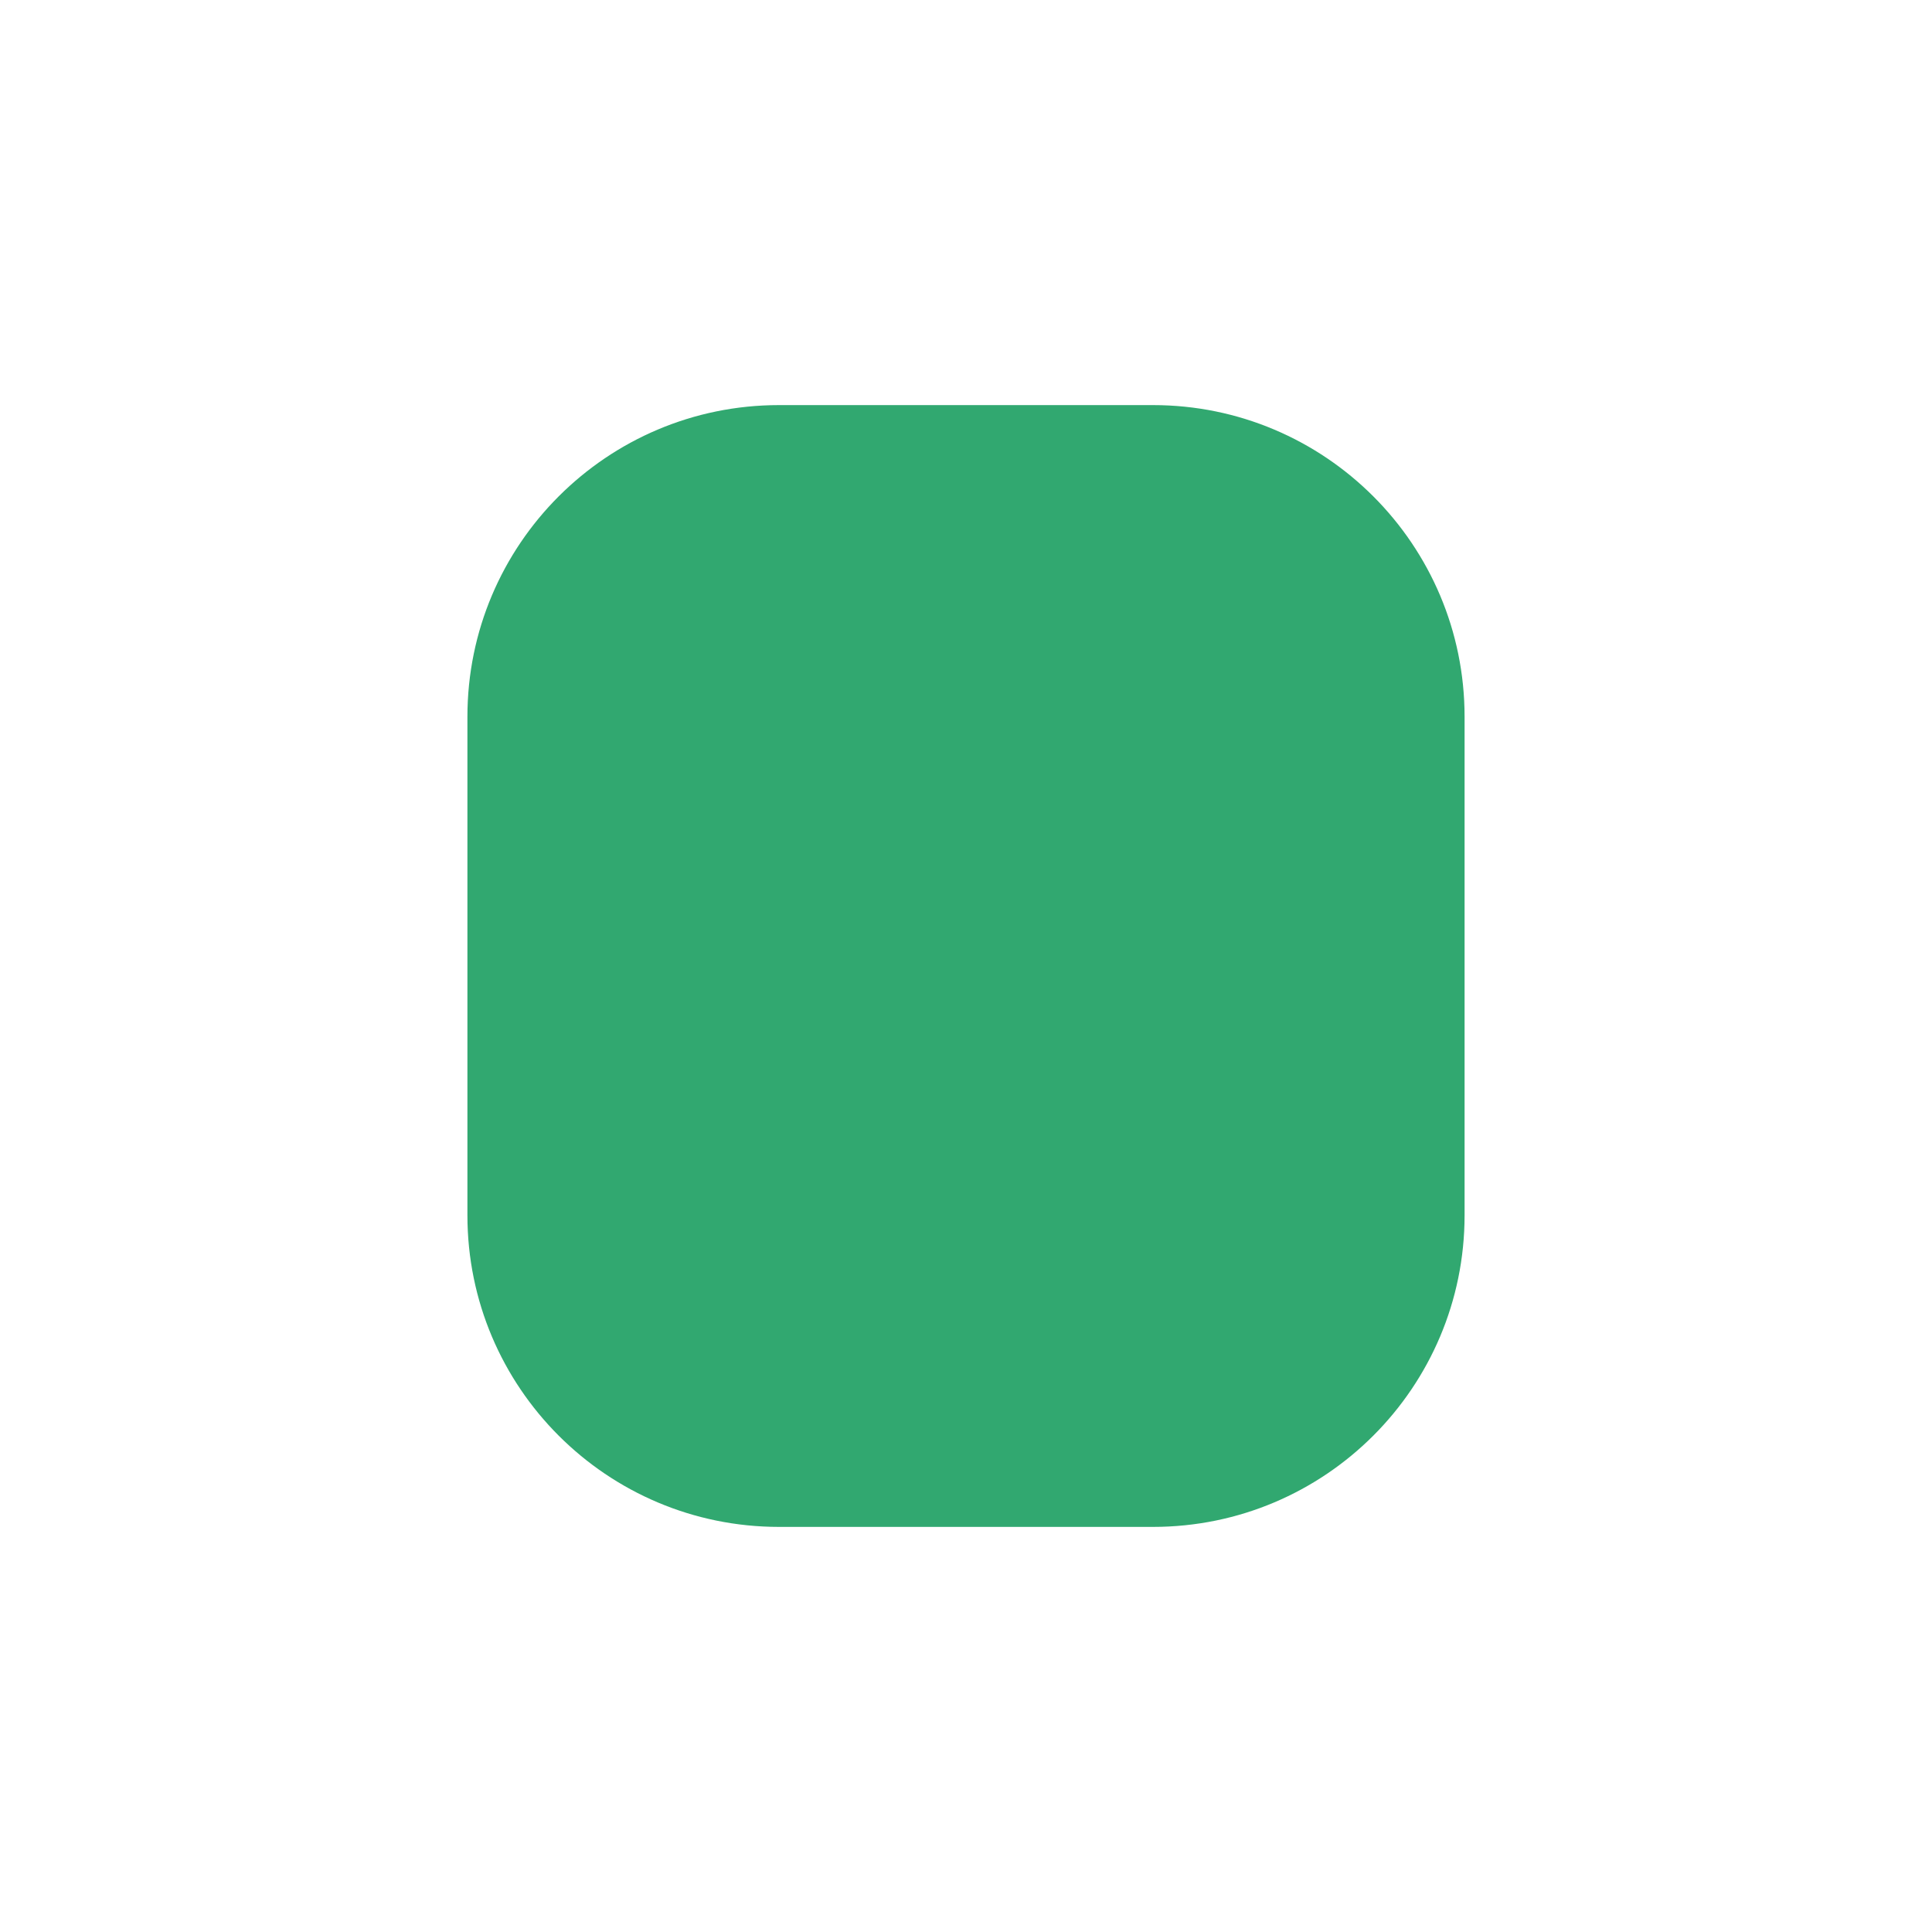
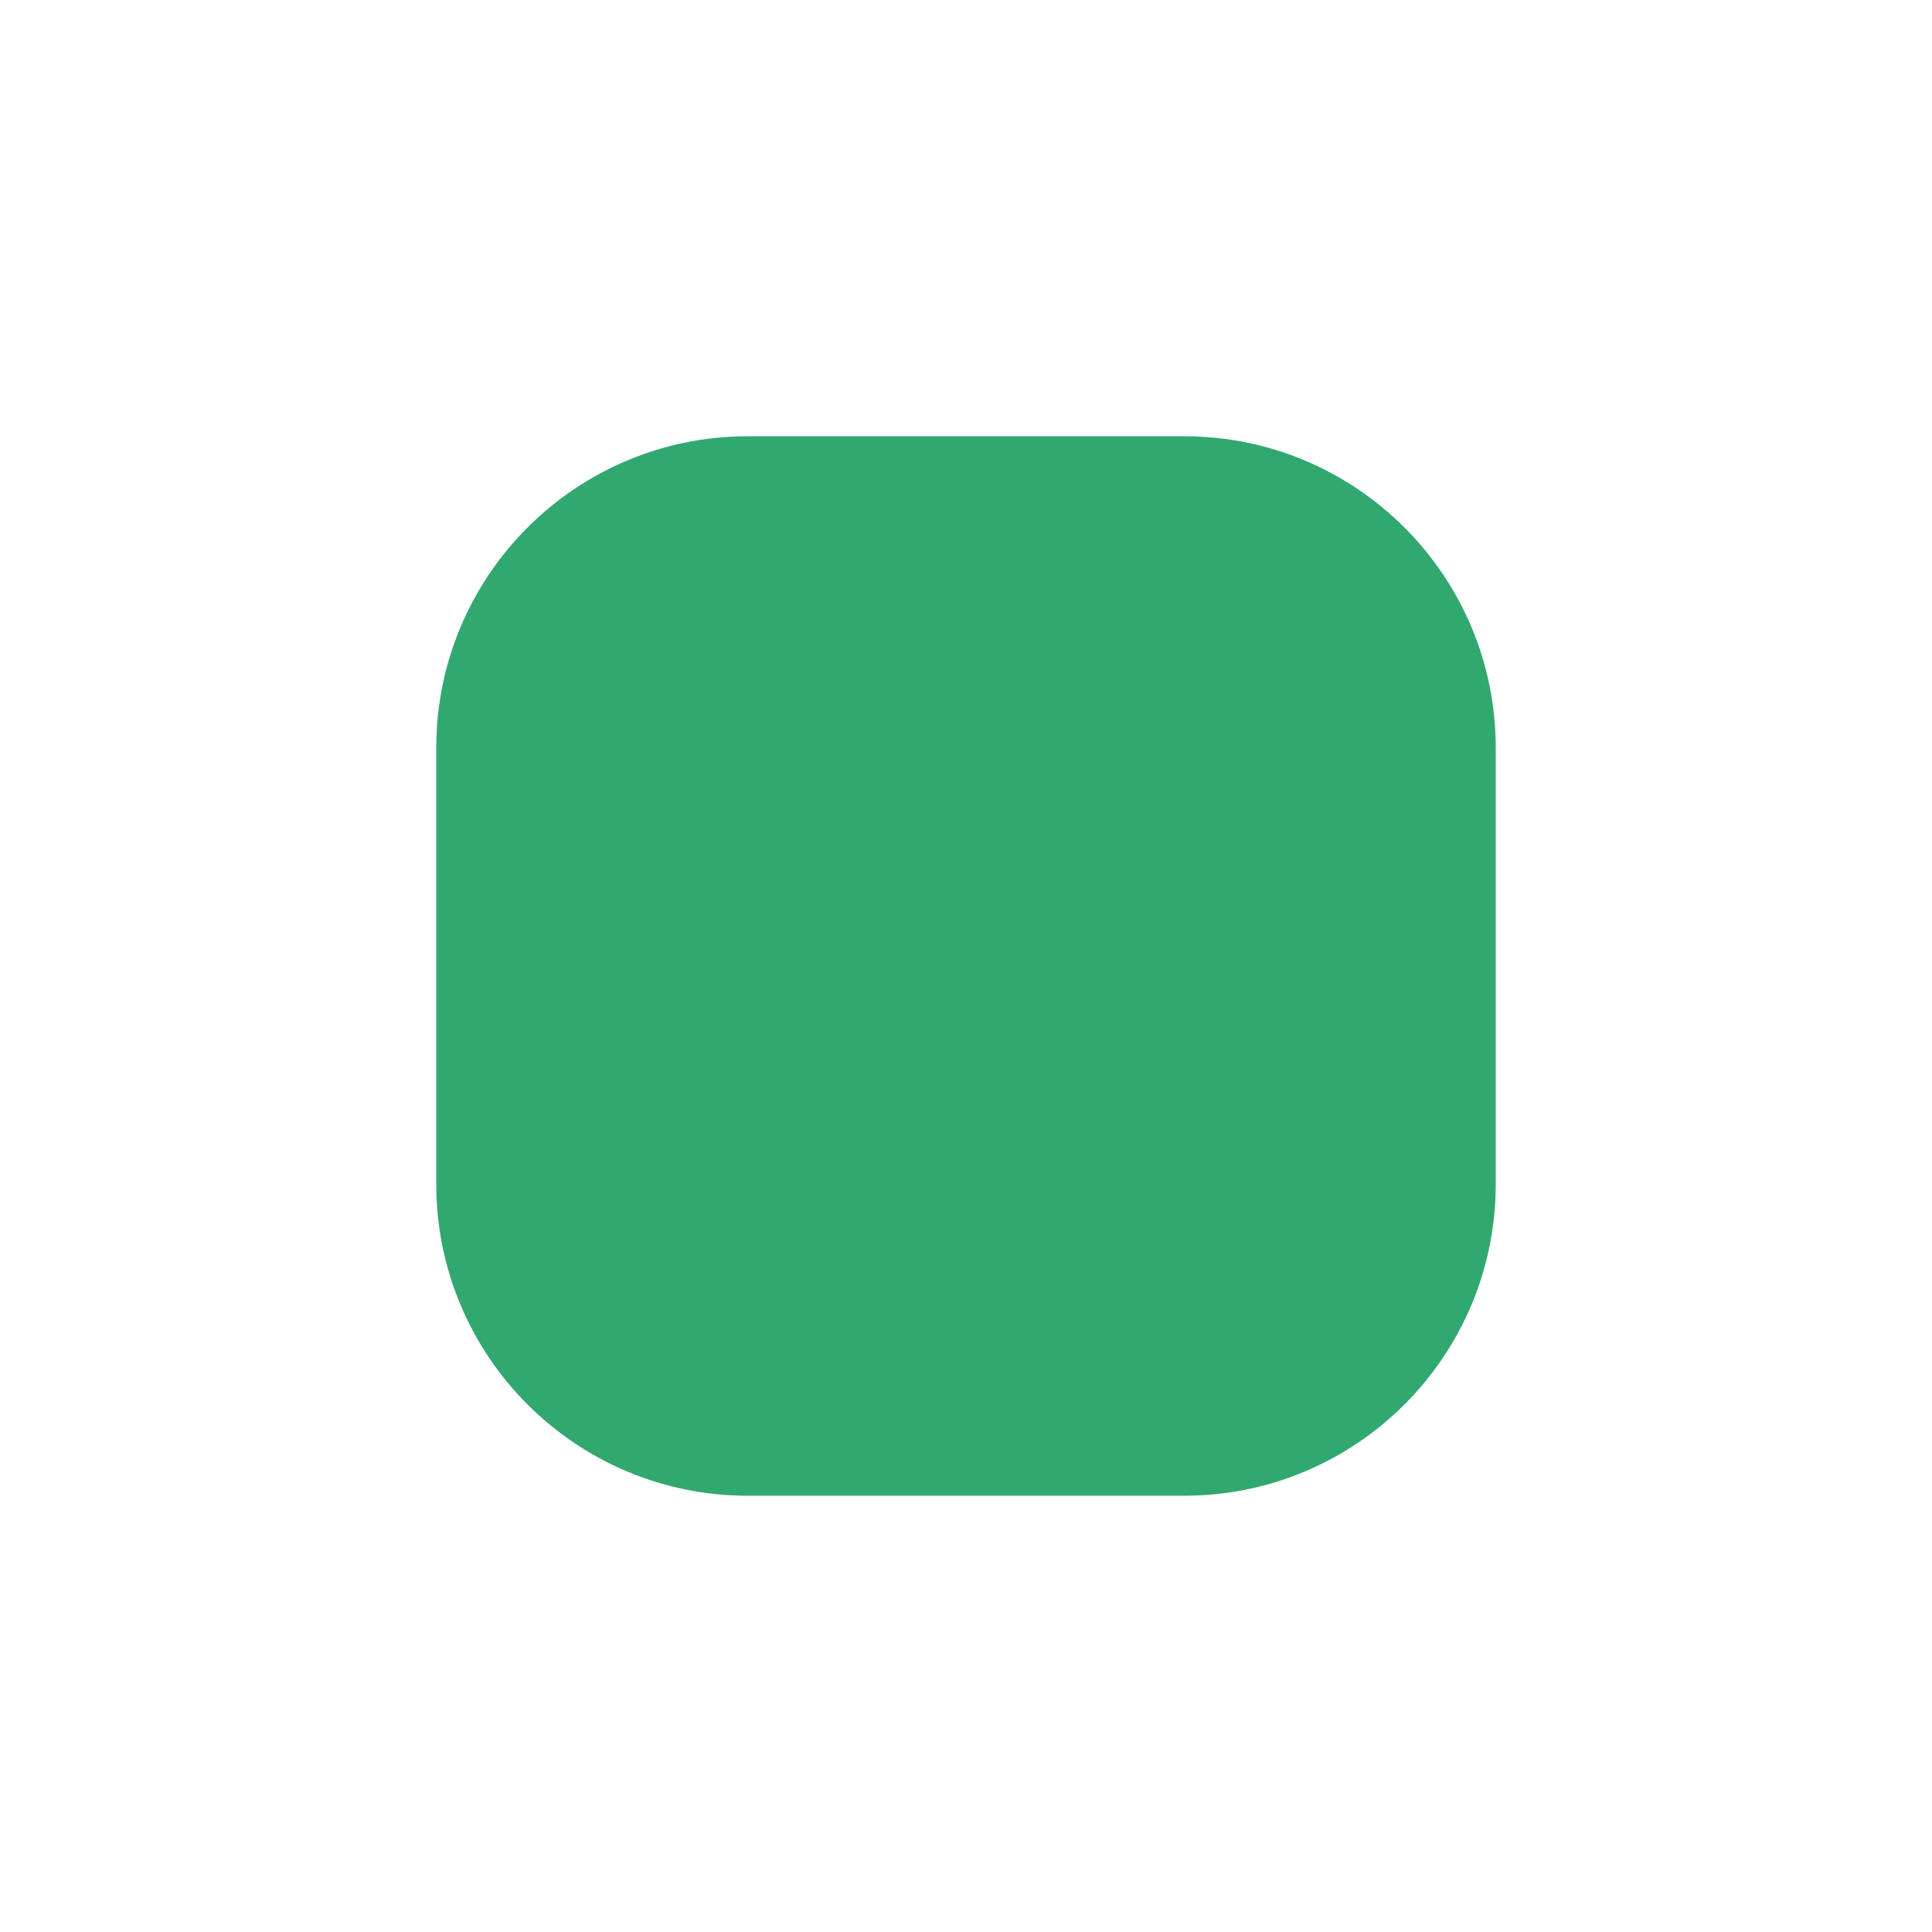
<svg xmlns="http://www.w3.org/2000/svg" width="31" height="31" version="1.1" id="svg6" viewBox="0 0 31 31">
  <defs id="defs10">
    </defs>
-   <path id="svg_1" width="32" height="36" x="14" y="12" fill="#015ad7" stroke="#000000" stroke-width="0" rx="0" d="m 24,12 h 12 a 10,10 0 0 1 10,10 v 16 a 10,10 0 0 1 -10,10 h -12 a 10,10 0 0 1 -10,-10 v -16 a 10,10 0 0 1 10,-10 z" style="fill:#31a870;fill-opacity:1" transform="matrix(0.5,0,0,0.5,0.4999995,0.4999995)" />
+   <path id="svg_1" width="34" height="34" x="13" y="13" fill="#015ad7" stroke="#000000" stroke-width="0" rx="0" d="m 23,13 h 14 a 10,10 0 0 1 10,10 v 14 a 10,10 0 0 1 -10,10 h -14 a 10,10 0 0 1 -10,-10 v -14 a 10,10 0 0 1 10,-10 z" style="fill:#31a870;fill-opacity:1" transform="matrix(0.5,0,0,0.5,0.4999995,0.4999995)" />
</svg>
